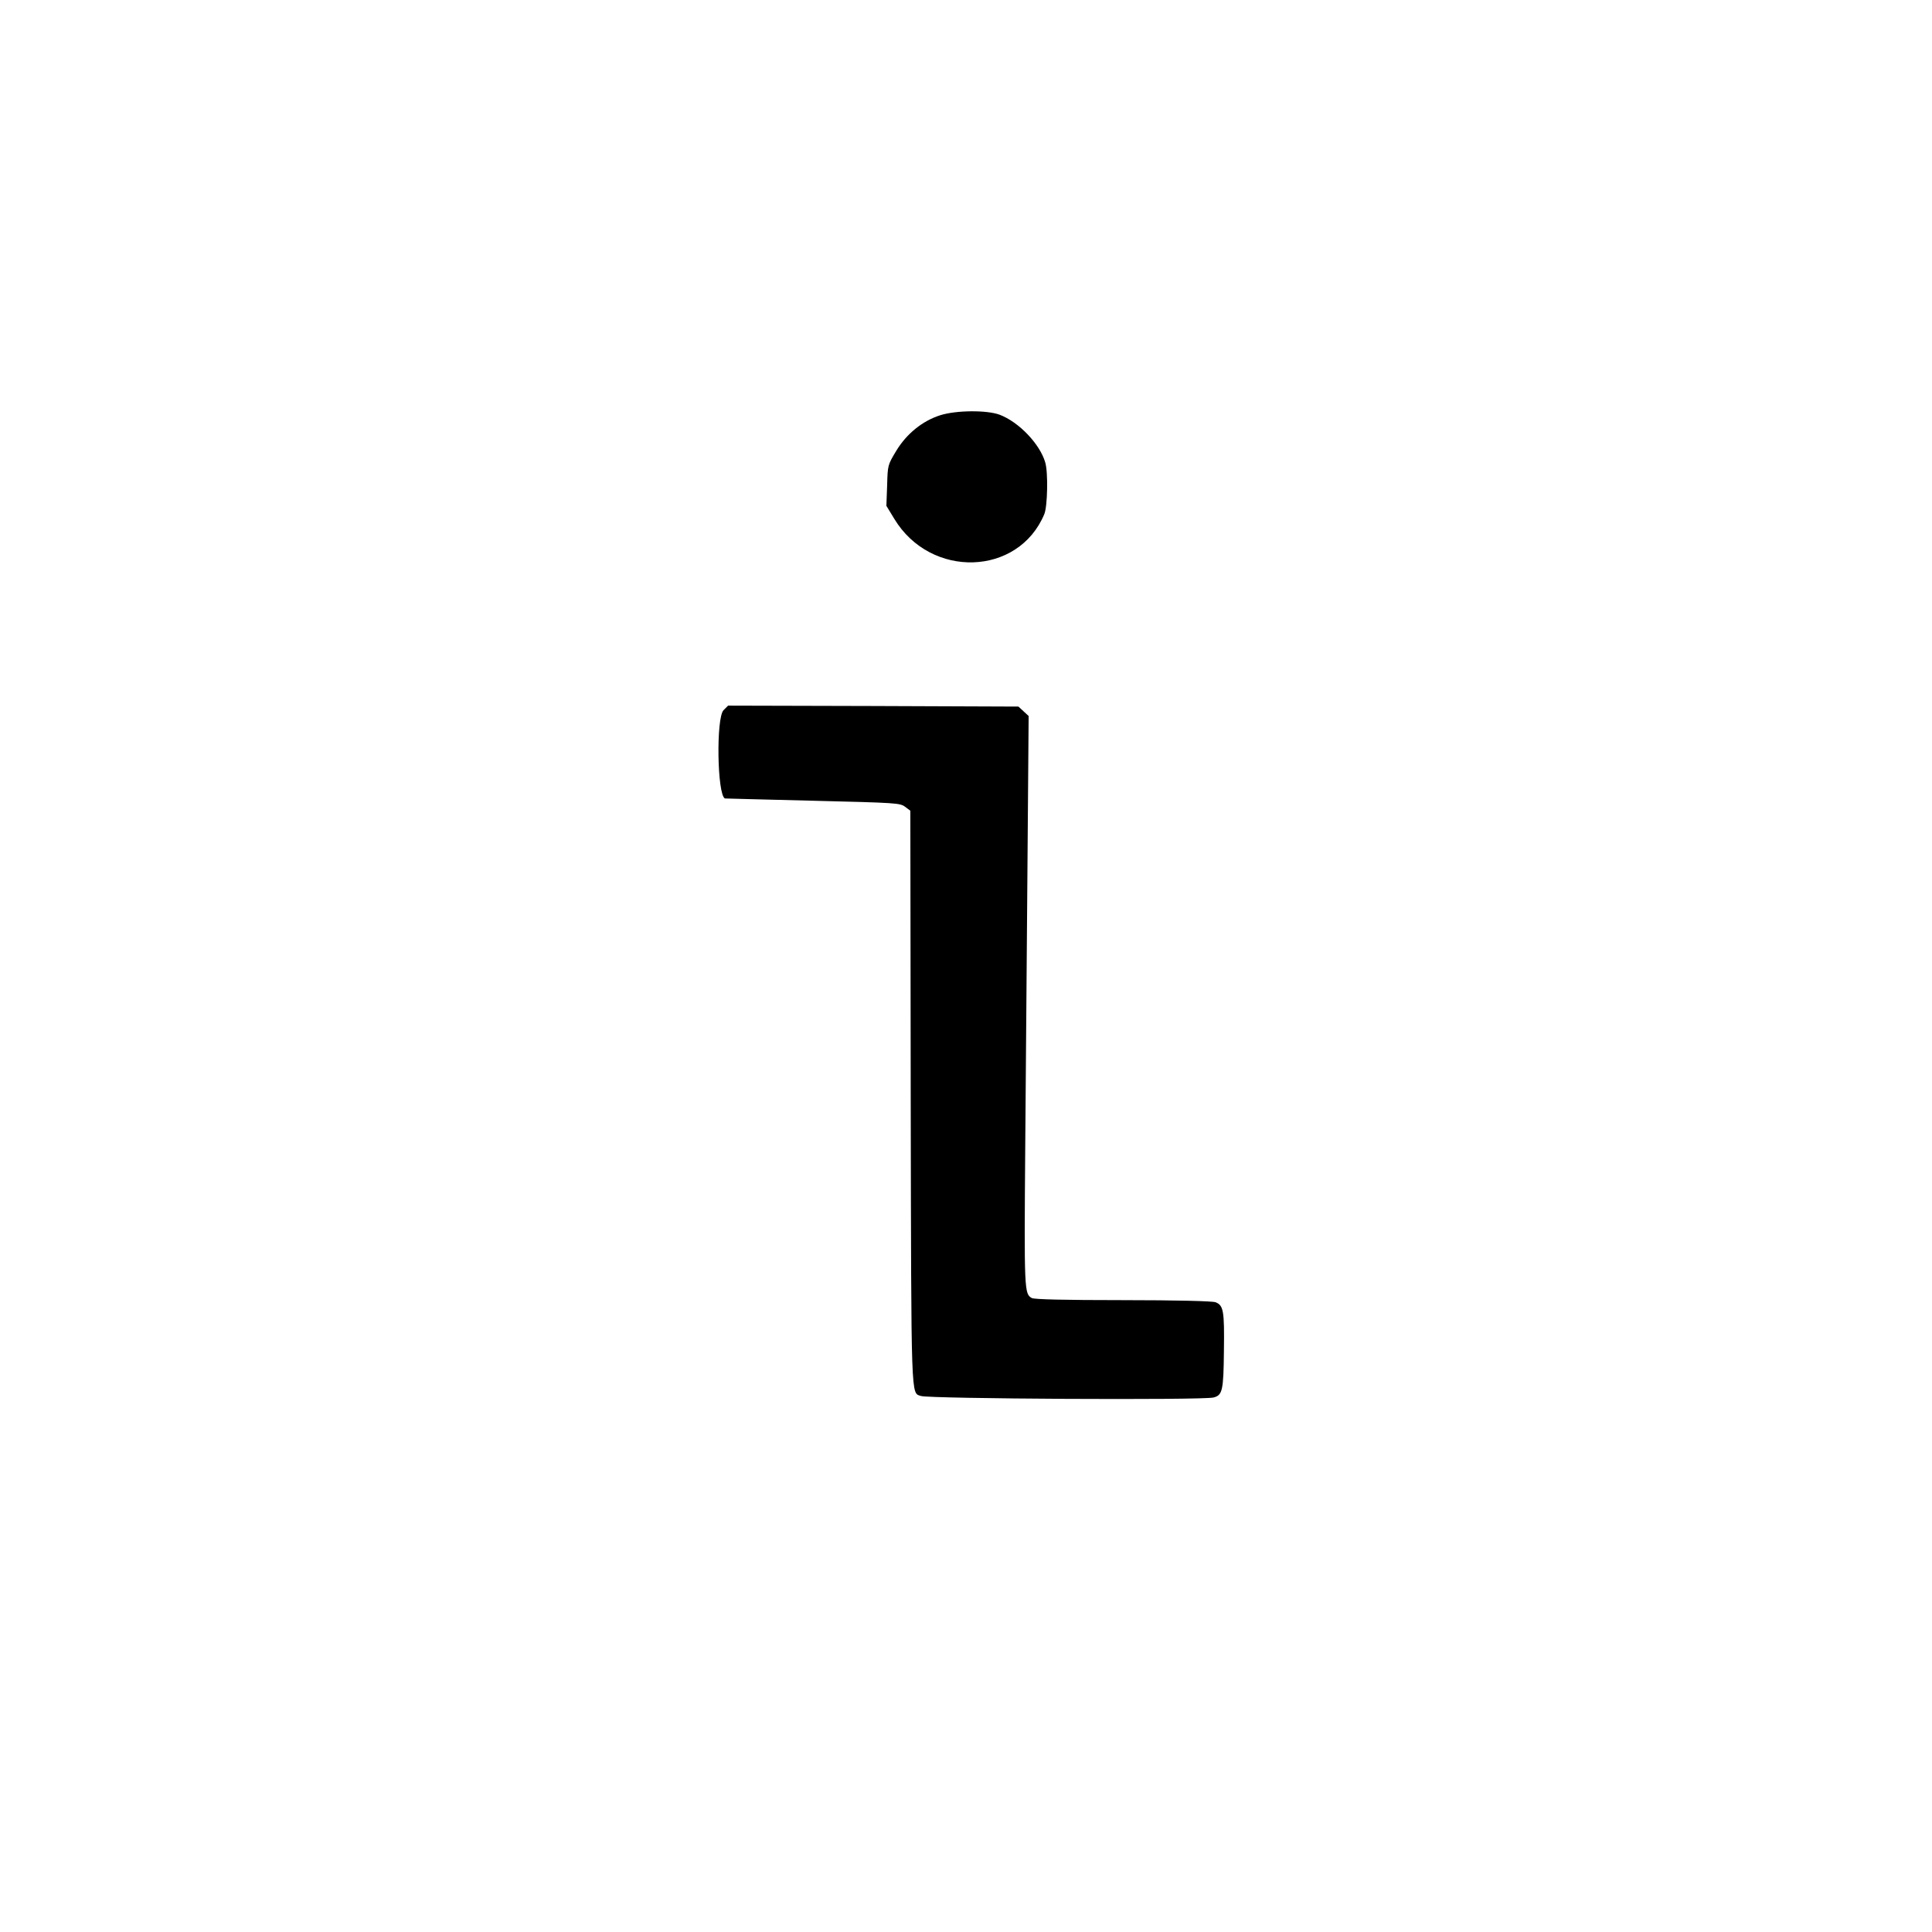
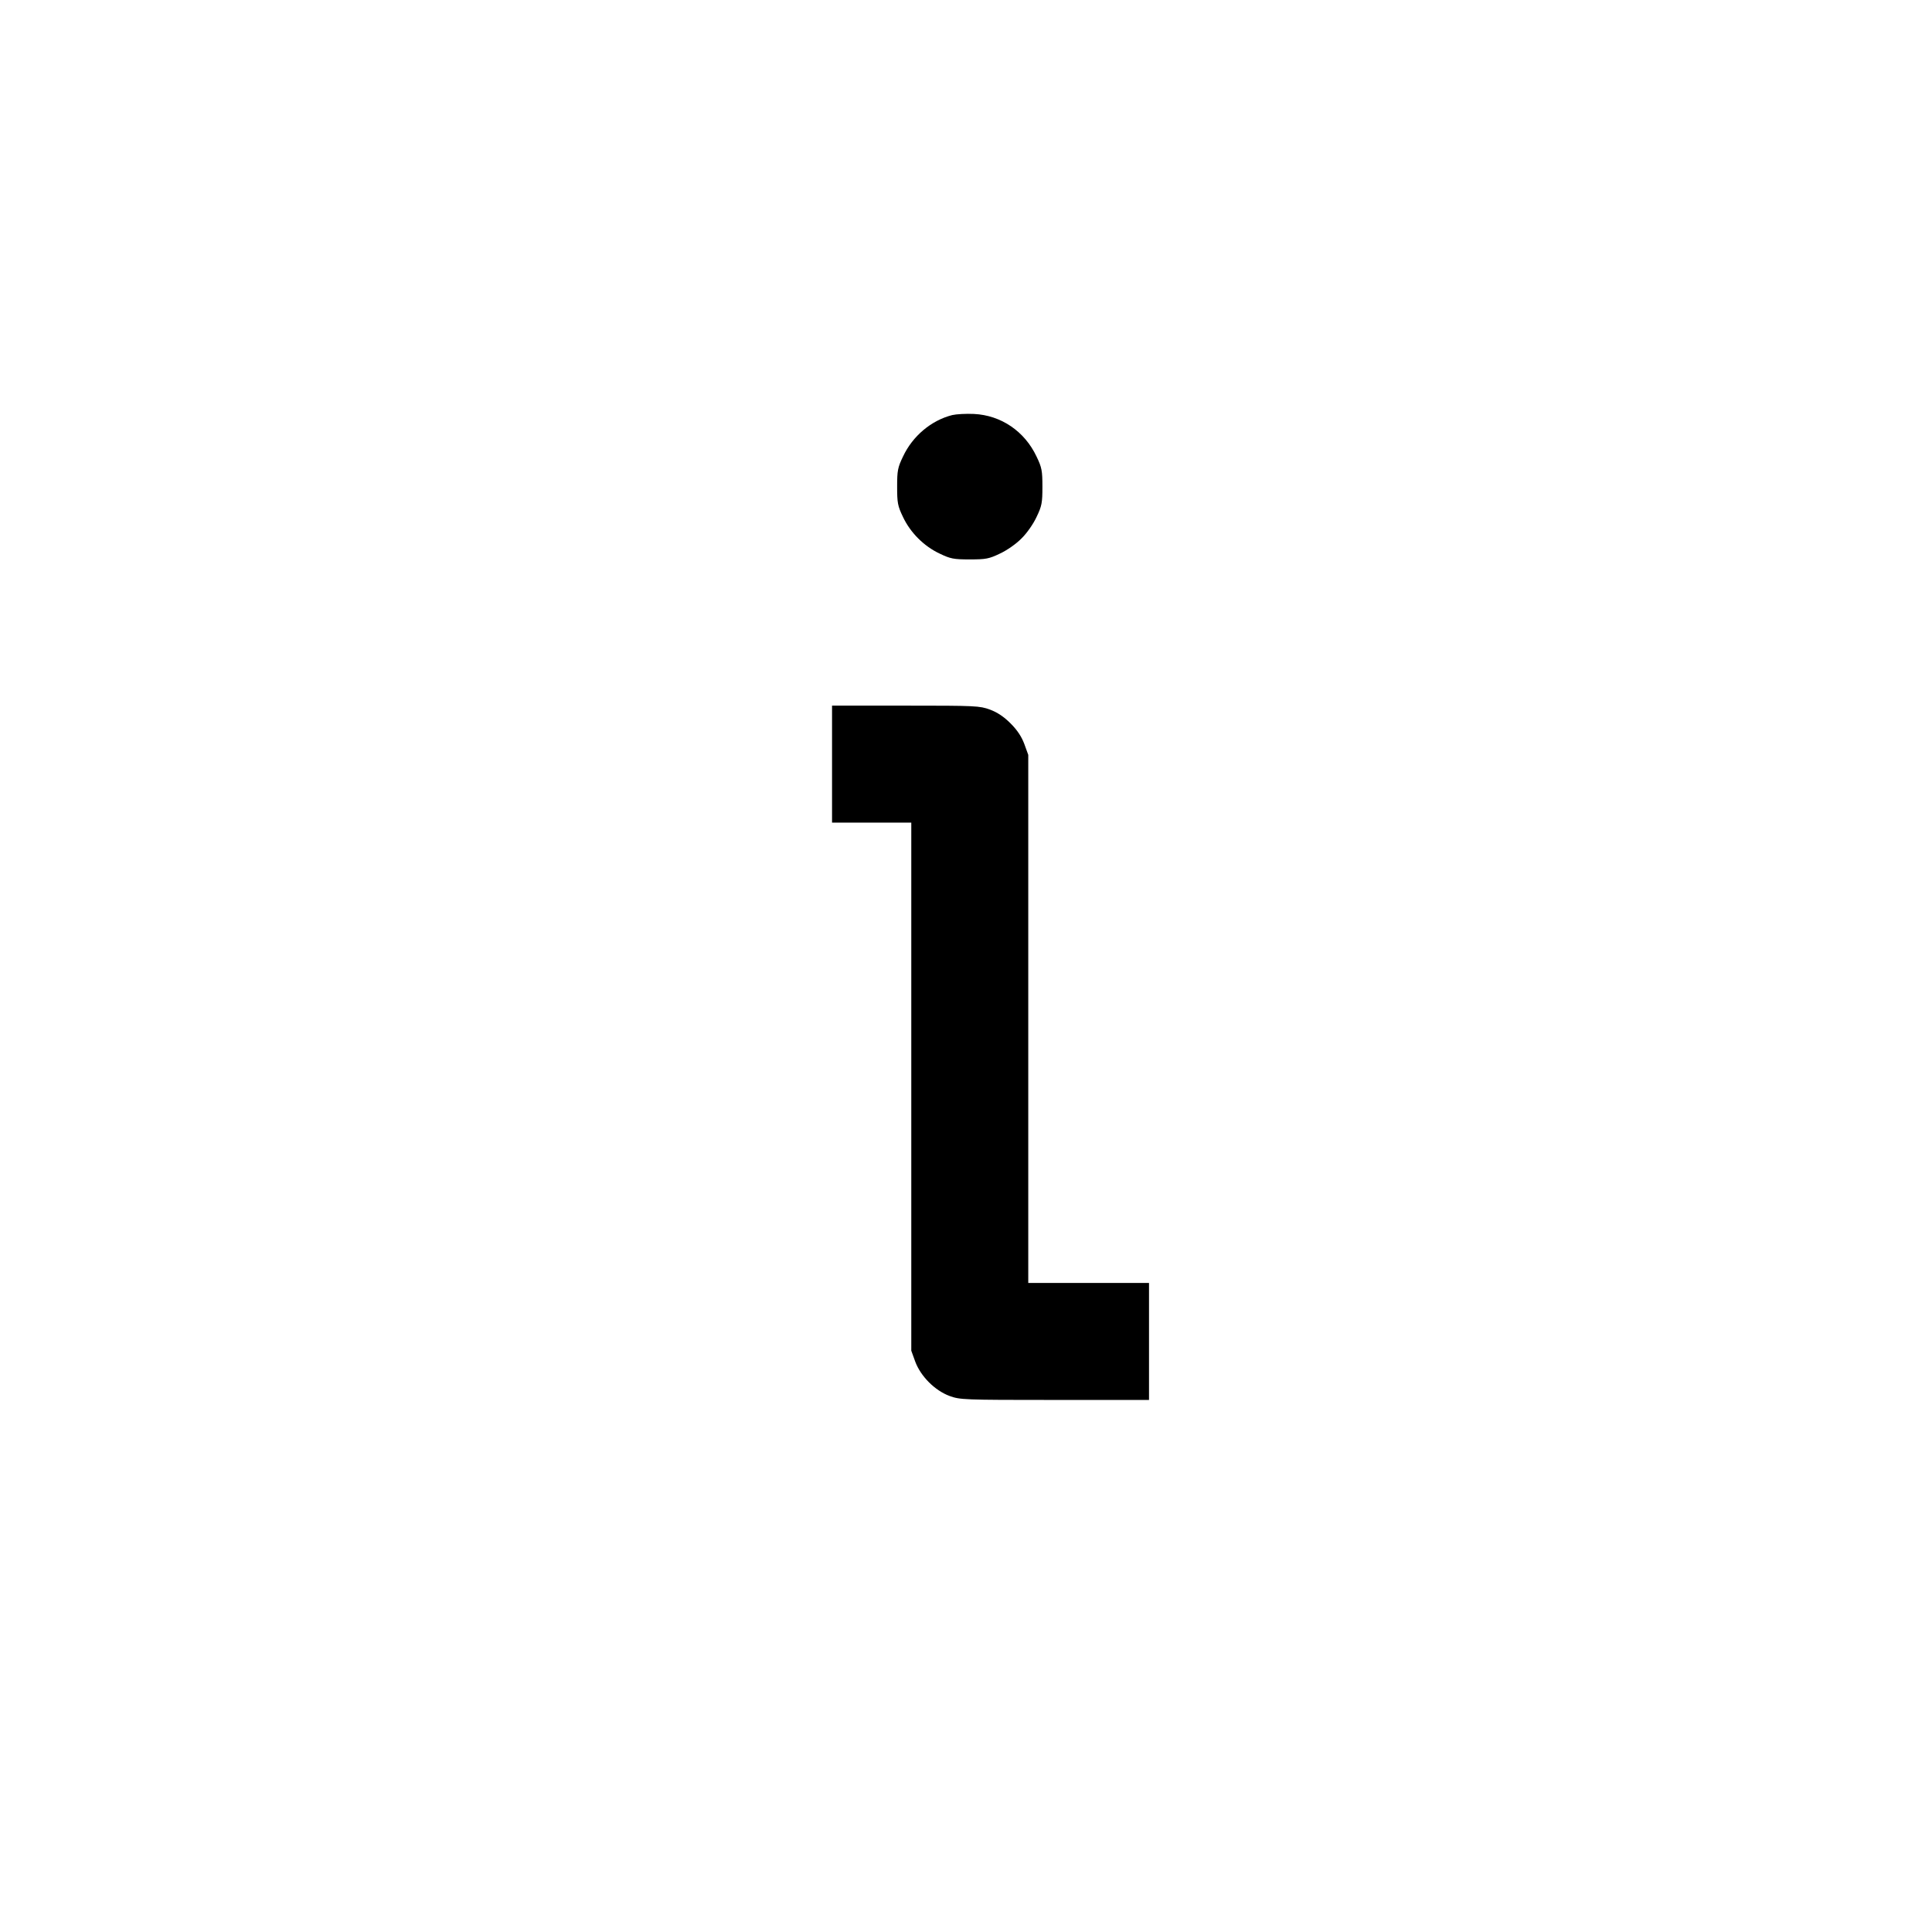
<svg xmlns="http://www.w3.org/2000/svg" width="1024" height="1024" viewBox="0 0 1024 1024">
-   <path d="M498.3 220.1C488.9 223.1 480.5 229.9 475.0 239.0C470.5 246.5 470.5 246.5 470.2 257.3L469.8 268.1L474.0 275.0C493.3 306.9 539.8 305.4 553.5 272.5C555.2 268.5 555.6 250.4 554.0 245.1C551.2 235.4 540.1 223.7 529.8 219.8C523.0 217.3 506.8 217.4 498.3 220.1ZM383.5 376.4C379.5 380.4 380.1 421.1 384.2 423.2C384.4 423.2 405.3 423.8 430.7 424.4C475.2 425.5 477.0 425.6 479.7 427.6L482.5 429.7L482.7 582.1C483.0 745.0 482.8 738.0 488.1 739.9C492.6 741.4 637.2 742.2 643.2 740.7C647.9 739.5 648.5 737.1 648.7 716.0C649.0 694.8 648.5 691.8 644.2 690.2C642.5 689.6 623.5 689.1 595.2 689.1C564.0 689.1 548.3 688.7 546.9 688.0C542.9 685.8 542.8 684.3 543.4 607.5C543.7 566.8 544.3 498.8 544.6 456.5L545.2 379.5L542.5 377.0L539.8 374.5L462.9 374.2L385.9 374.0L383.5 376.4Z" fill="#000000" fill-rule="nonzero" />
+   <path d="M504.7 220.0C493.6 222.8 483.7 231.1 478.6 242.0C475.8 247.8 475.5 249.5 475.5 258.0C475.5 266.5 475.8 268.2 478.6 274.0C482.5 282.3 489.7 289.5 498.0 293.4C503.8 296.2 505.5 296.5 514.0 296.5C522.5 296.5 524.2 296.2 530.0 293.4C533.7 291.7 538.7 288.2 541.4 285.4C544.2 282.7 547.7 277.7 549.4 274.0C552.2 268.2 552.5 266.5 552.5 258.0C552.5 249.5 552.2 247.8 549.4 242.0C543.1 228.6 530.6 220.1 516.2 219.4C512.0 219.2 506.8 219.5 504.7 220.0ZM441.0 405.0V436.0H462.0H483.0V576.0V715.9L485.1 721.7C488.0 729.5 495.5 737.0 503.3 739.9C508.9 741.9 510.4 742.0 559.0 742.0H609.0V711.0V680.0H577.0H545.0V540.0V400.1L542.9 394.3C541.4 390.3 539.1 386.9 535.6 383.4C532.1 379.9 528.7 377.6 524.7 376.1C519.2 374.1 517.3 374.0 480.0 374.0H441.0V405.0Z" fill="#000000" fill-rule="nonzero" />
</svg>
